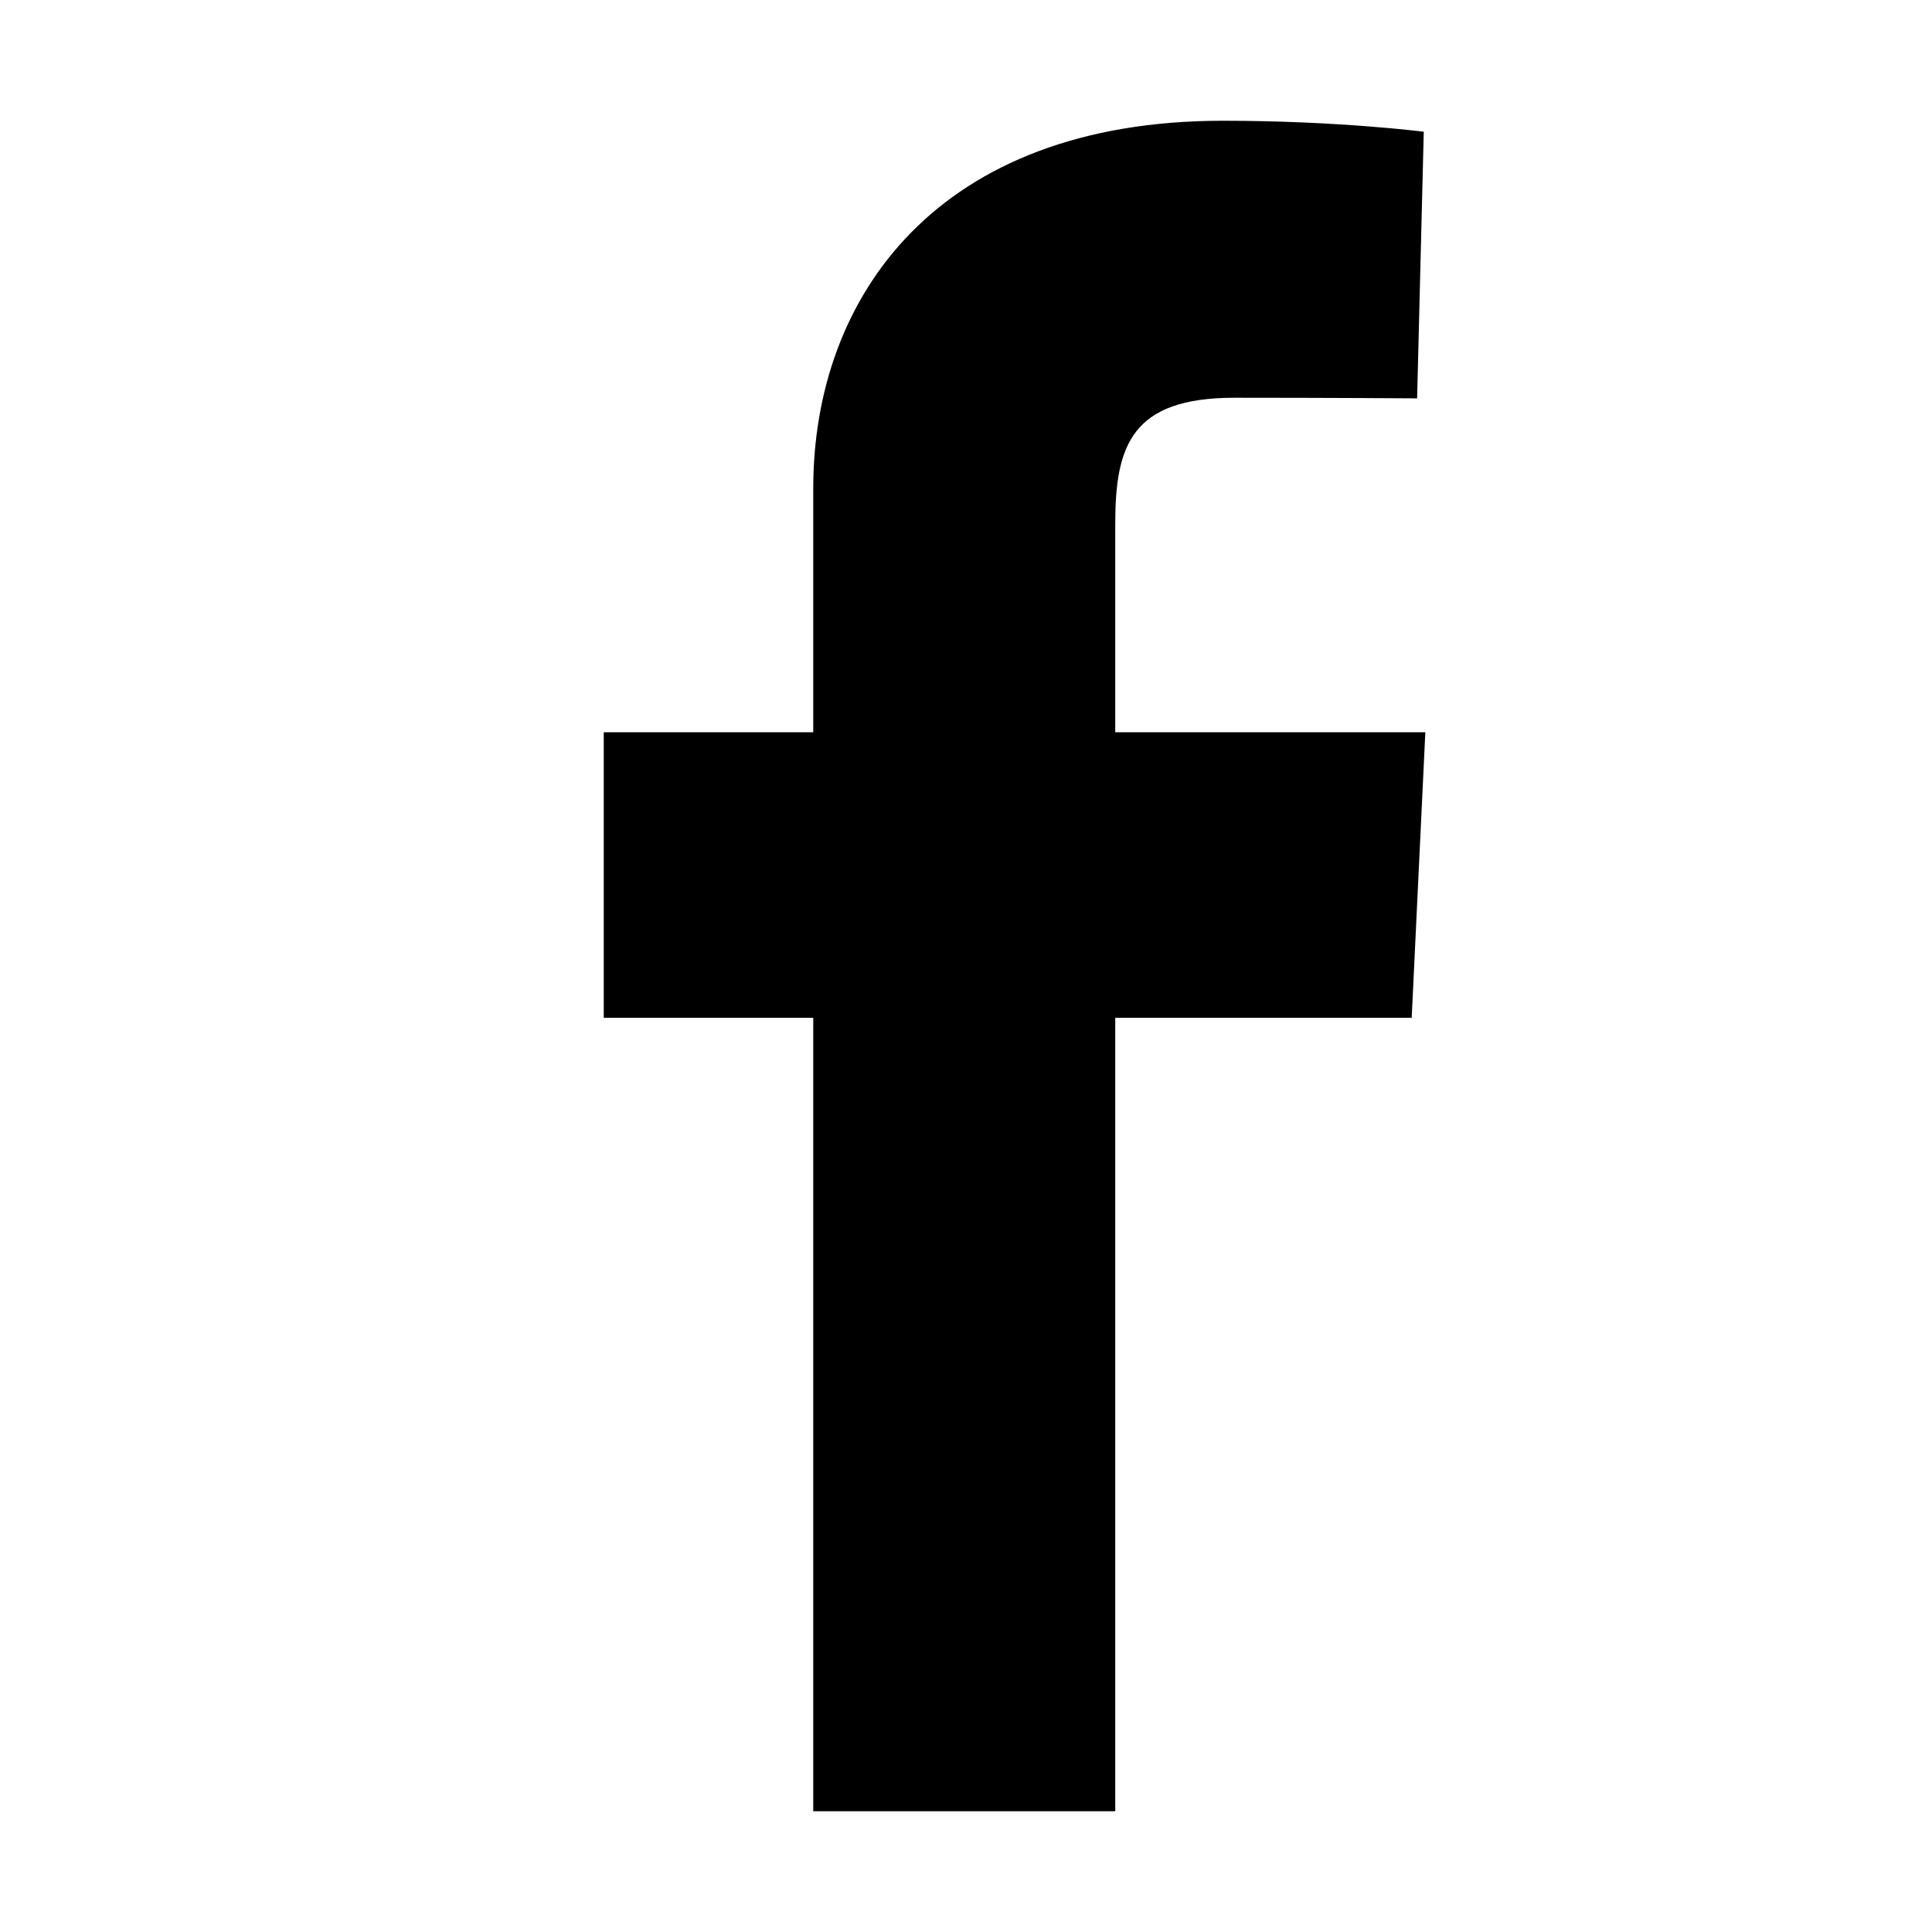
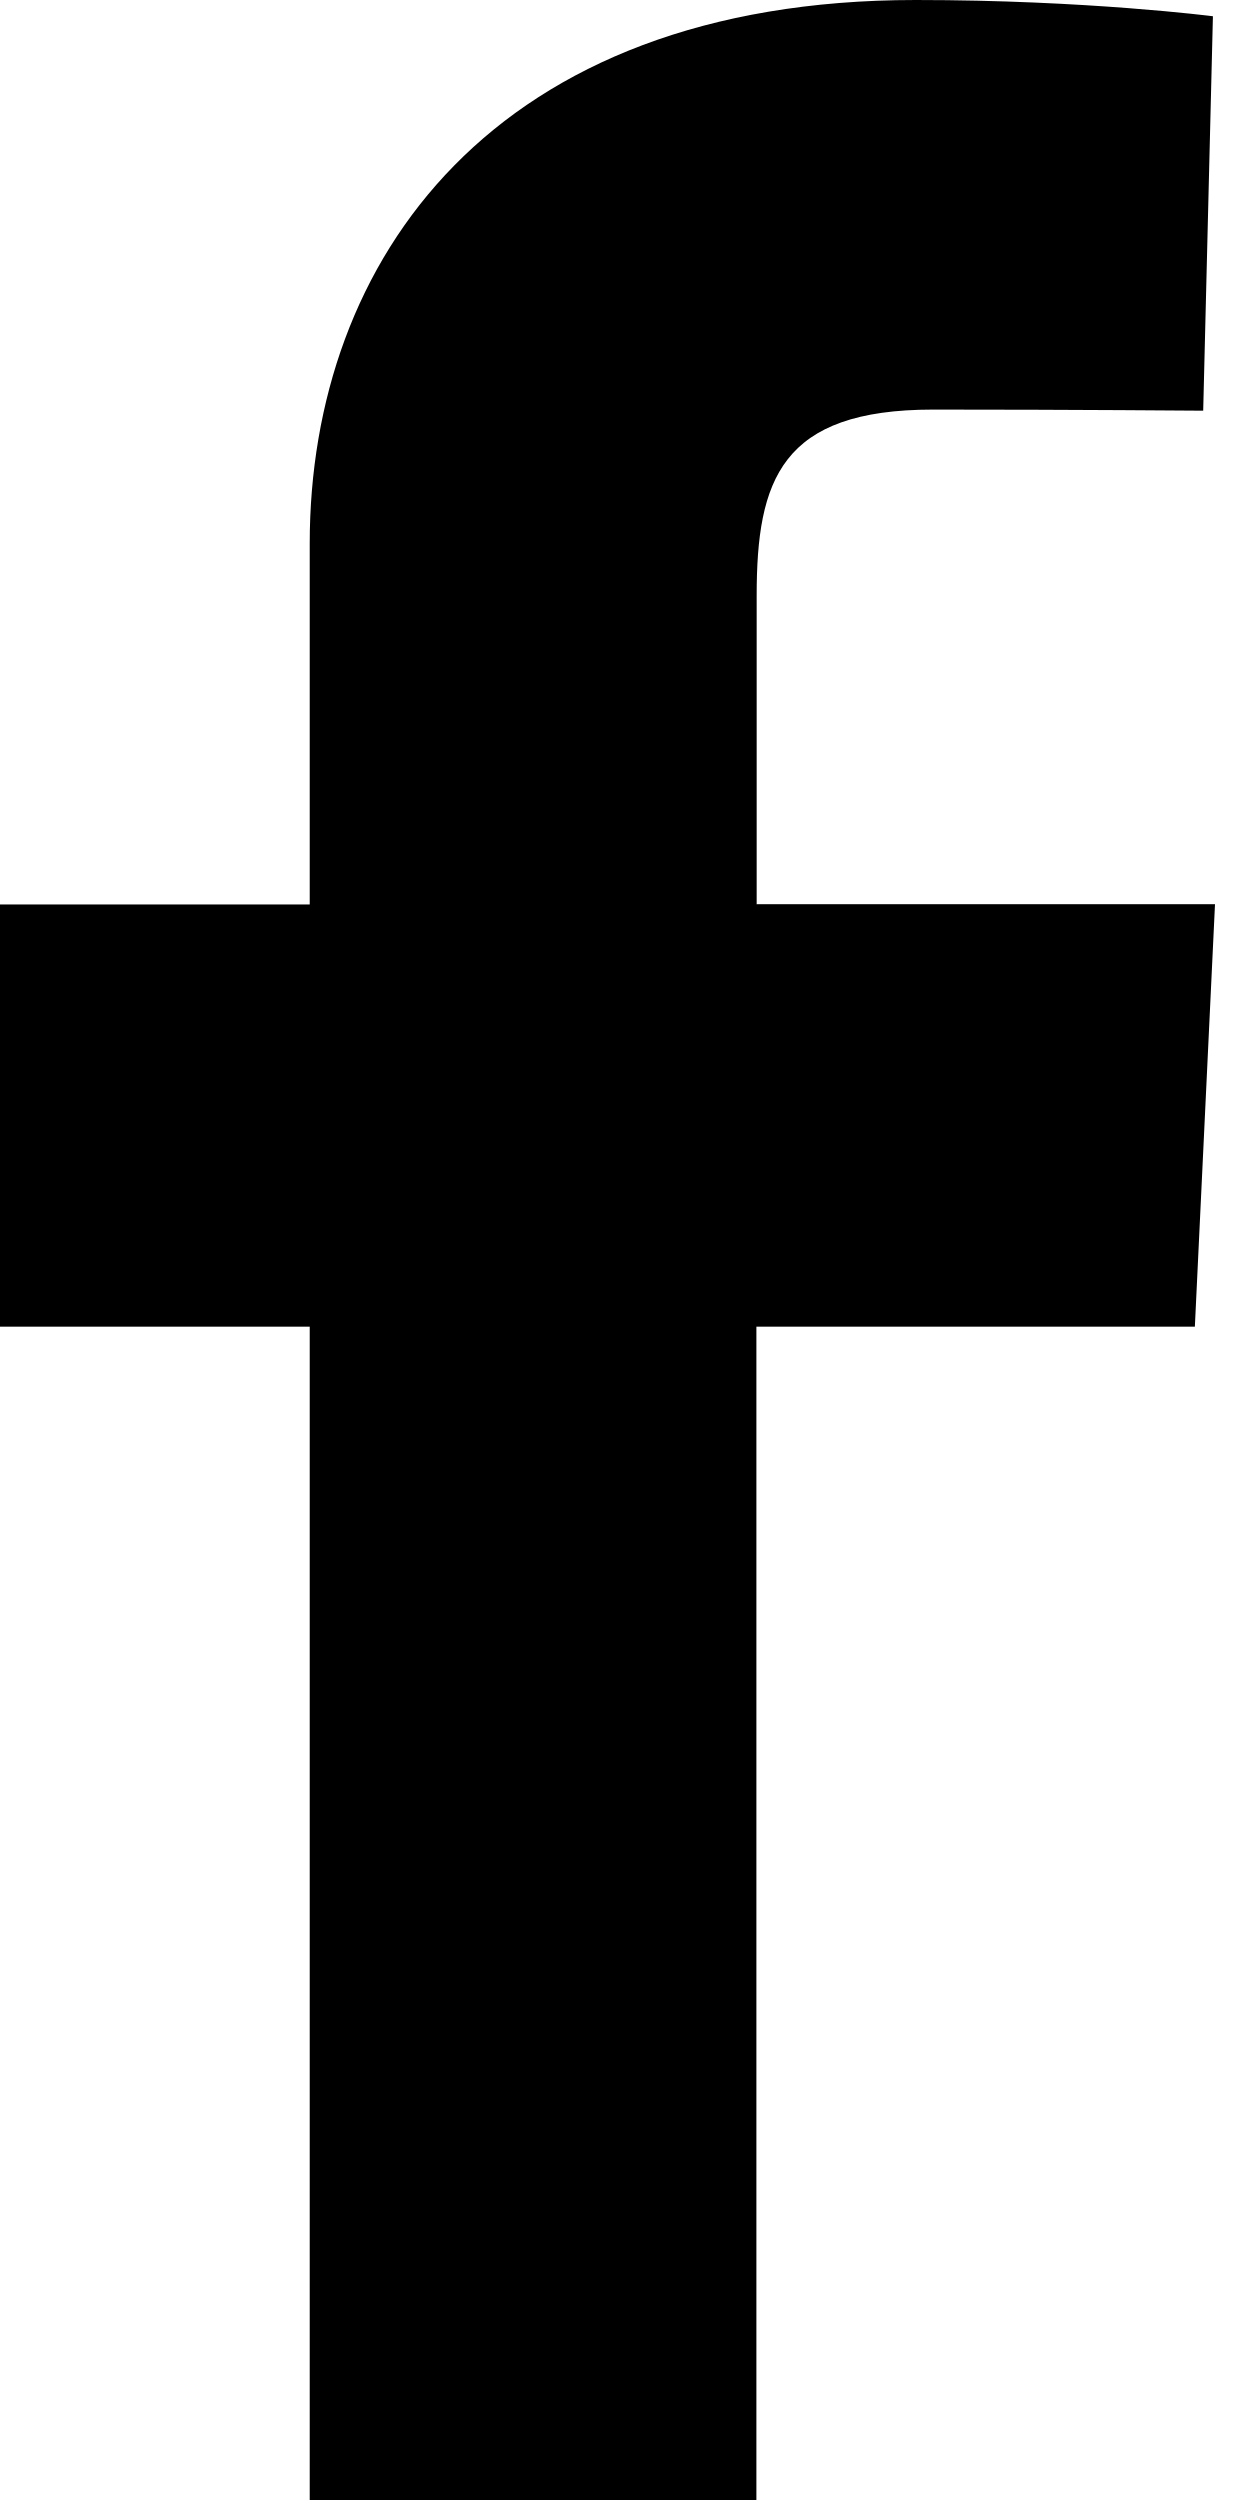
- <svg xmlns="http://www.w3.org/2000/svg" version="1.1" viewBox="0 0 32 32">
-   <path d="M18.472 12.128h5.136l-0.226 4.73h-4.91v13.142h-5.002v-13.142h-3.47v-4.73h3.47v-4.040c0-3.172 2.054-6.088 6.784-6.088 1.914 0 3.328 0.182 3.328 0.182l-0.11 4.416s-1.446-0.010-3.024-0.010c-1.702 0-1.976 0.786-1.976 2.086 0 0.194 0 0.24 0 0.218v3.236z" />
+ <svg xmlns="http://www.w3.org/2000/svg" width="9" height="18" viewBox="0 0 9 18">
+   <path d="M5.446 6.51h3.302l-.145 3.042H5.446V18H2.23V9.552H0v-3.04h2.23V3.913C2.23 1.874 3.55 0 6.593 0c1.23 0 2.14.117 2.14.117l-.07 2.84s-.93-.008-1.945-.008c-1.095 0-1.27.505-1.27 1.34v2.22z" fill-rule="nonzero" />
</svg>
